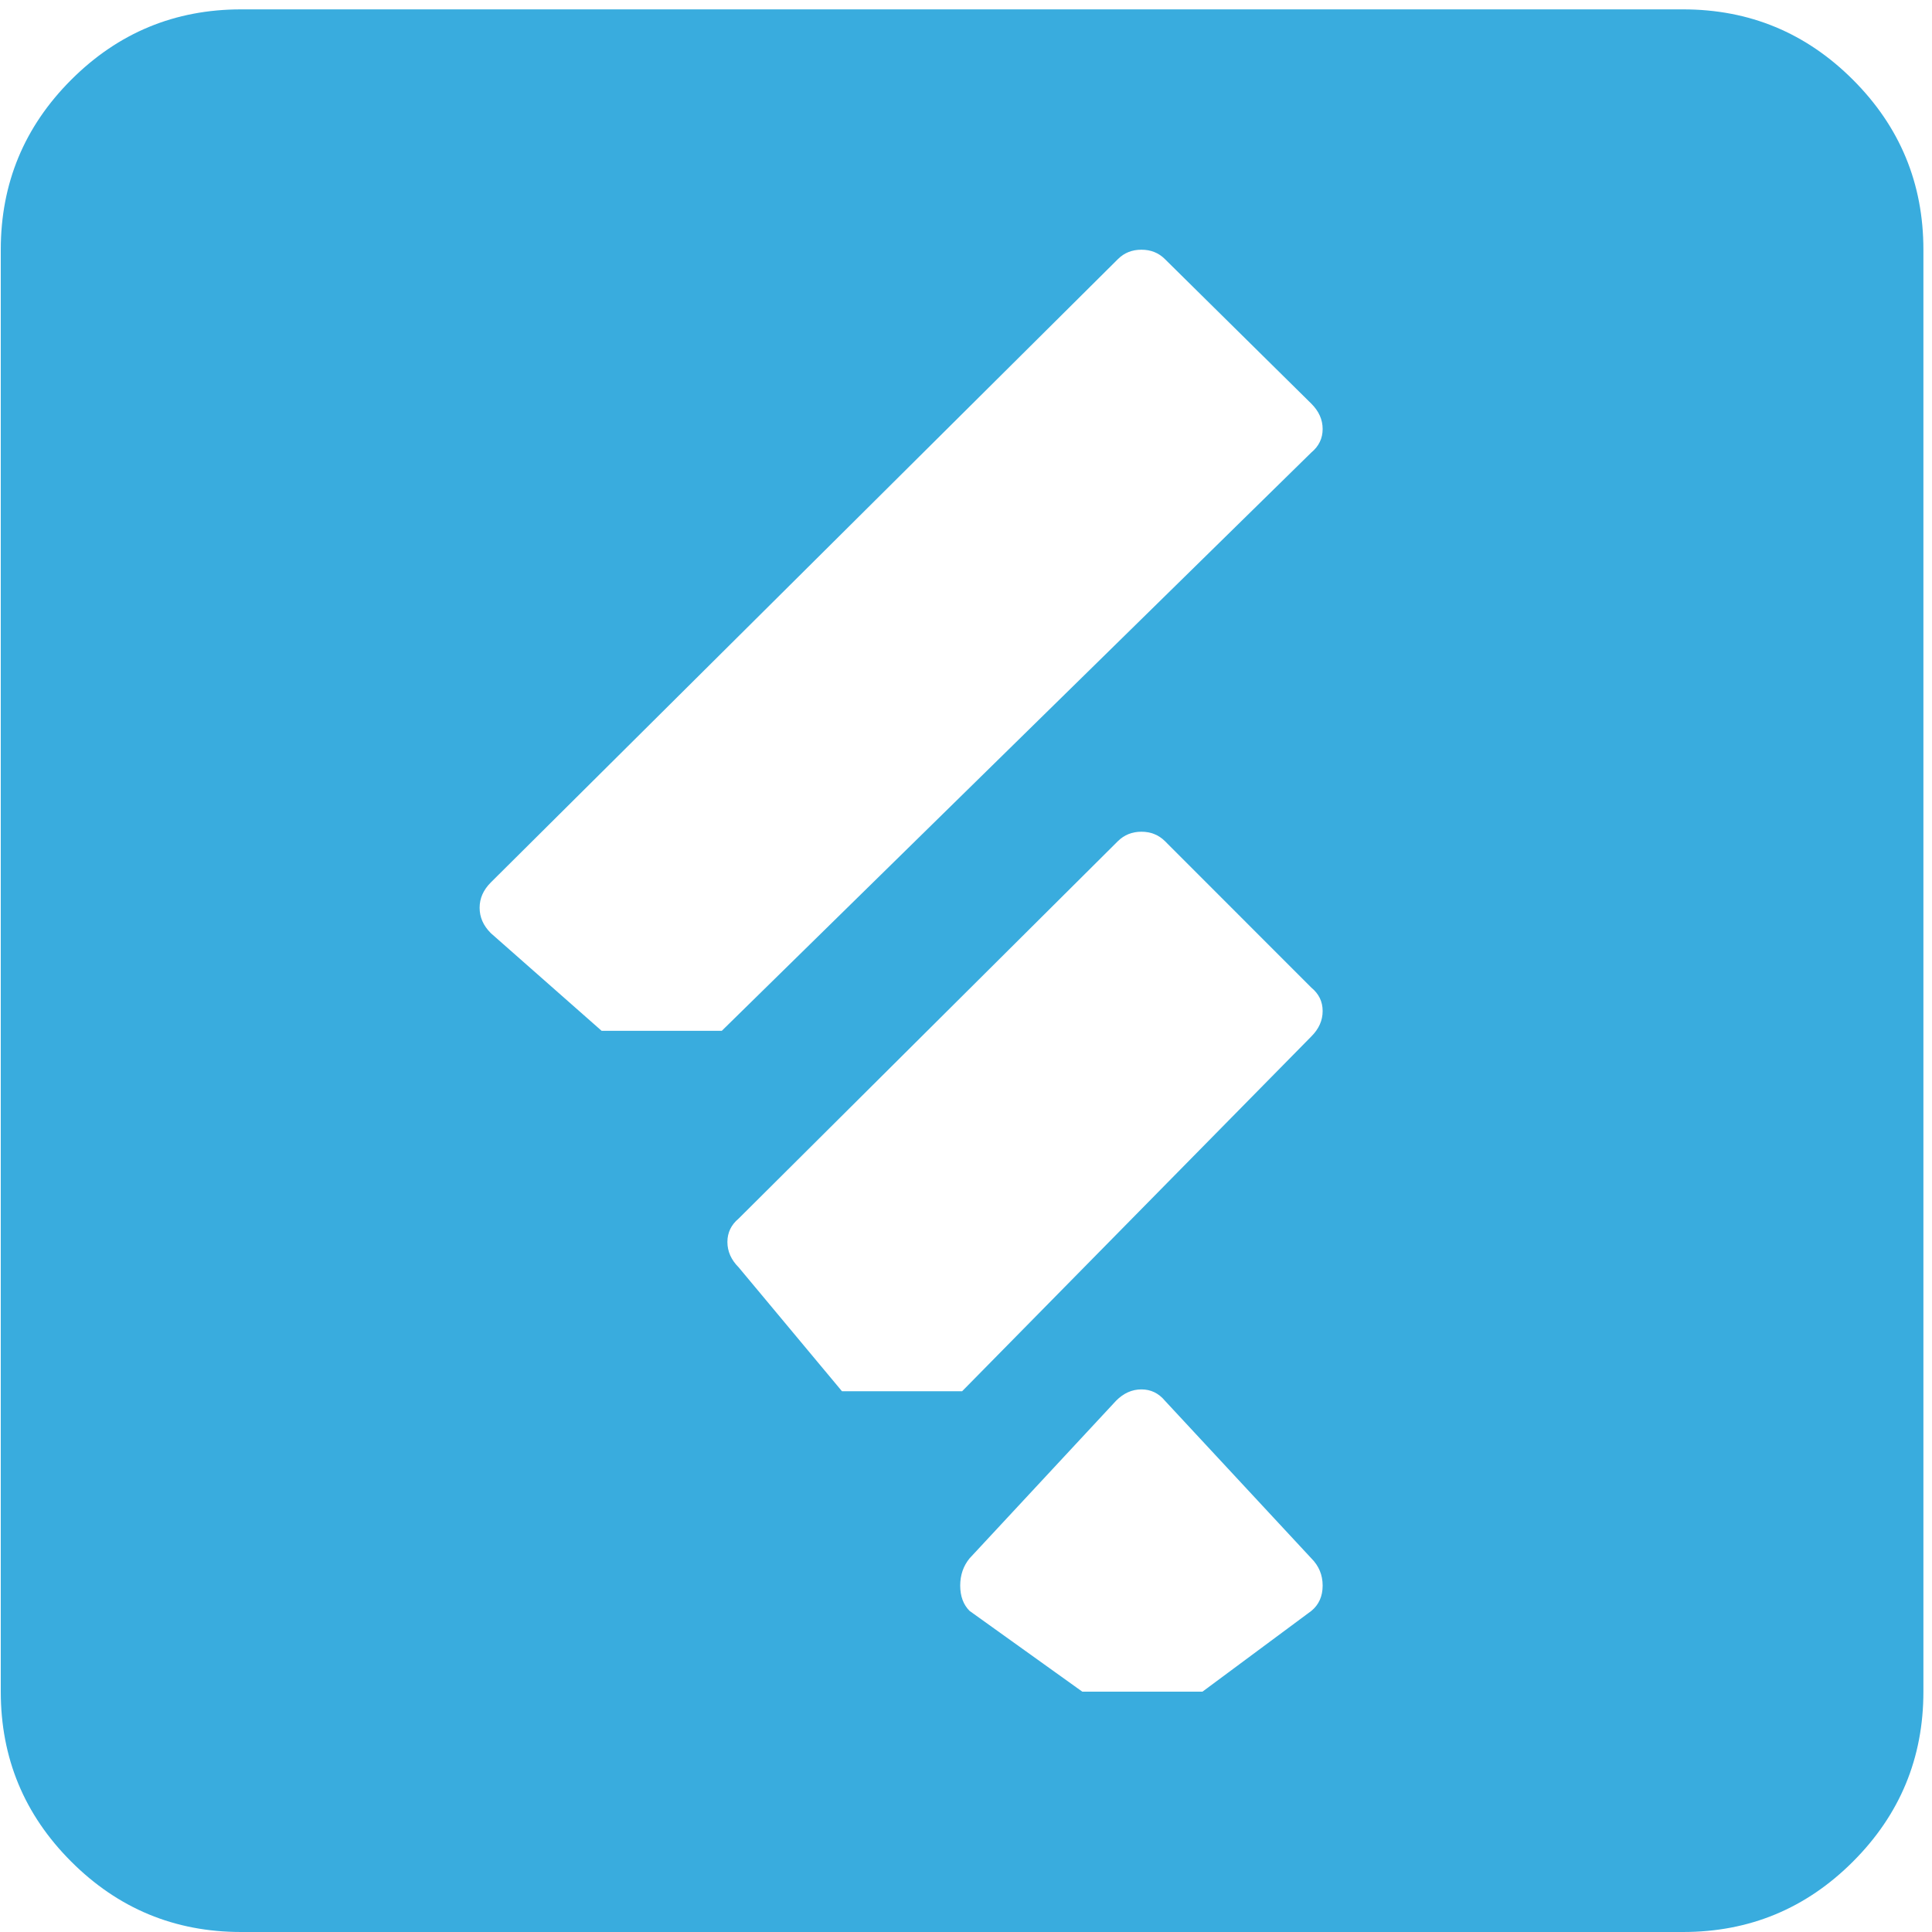
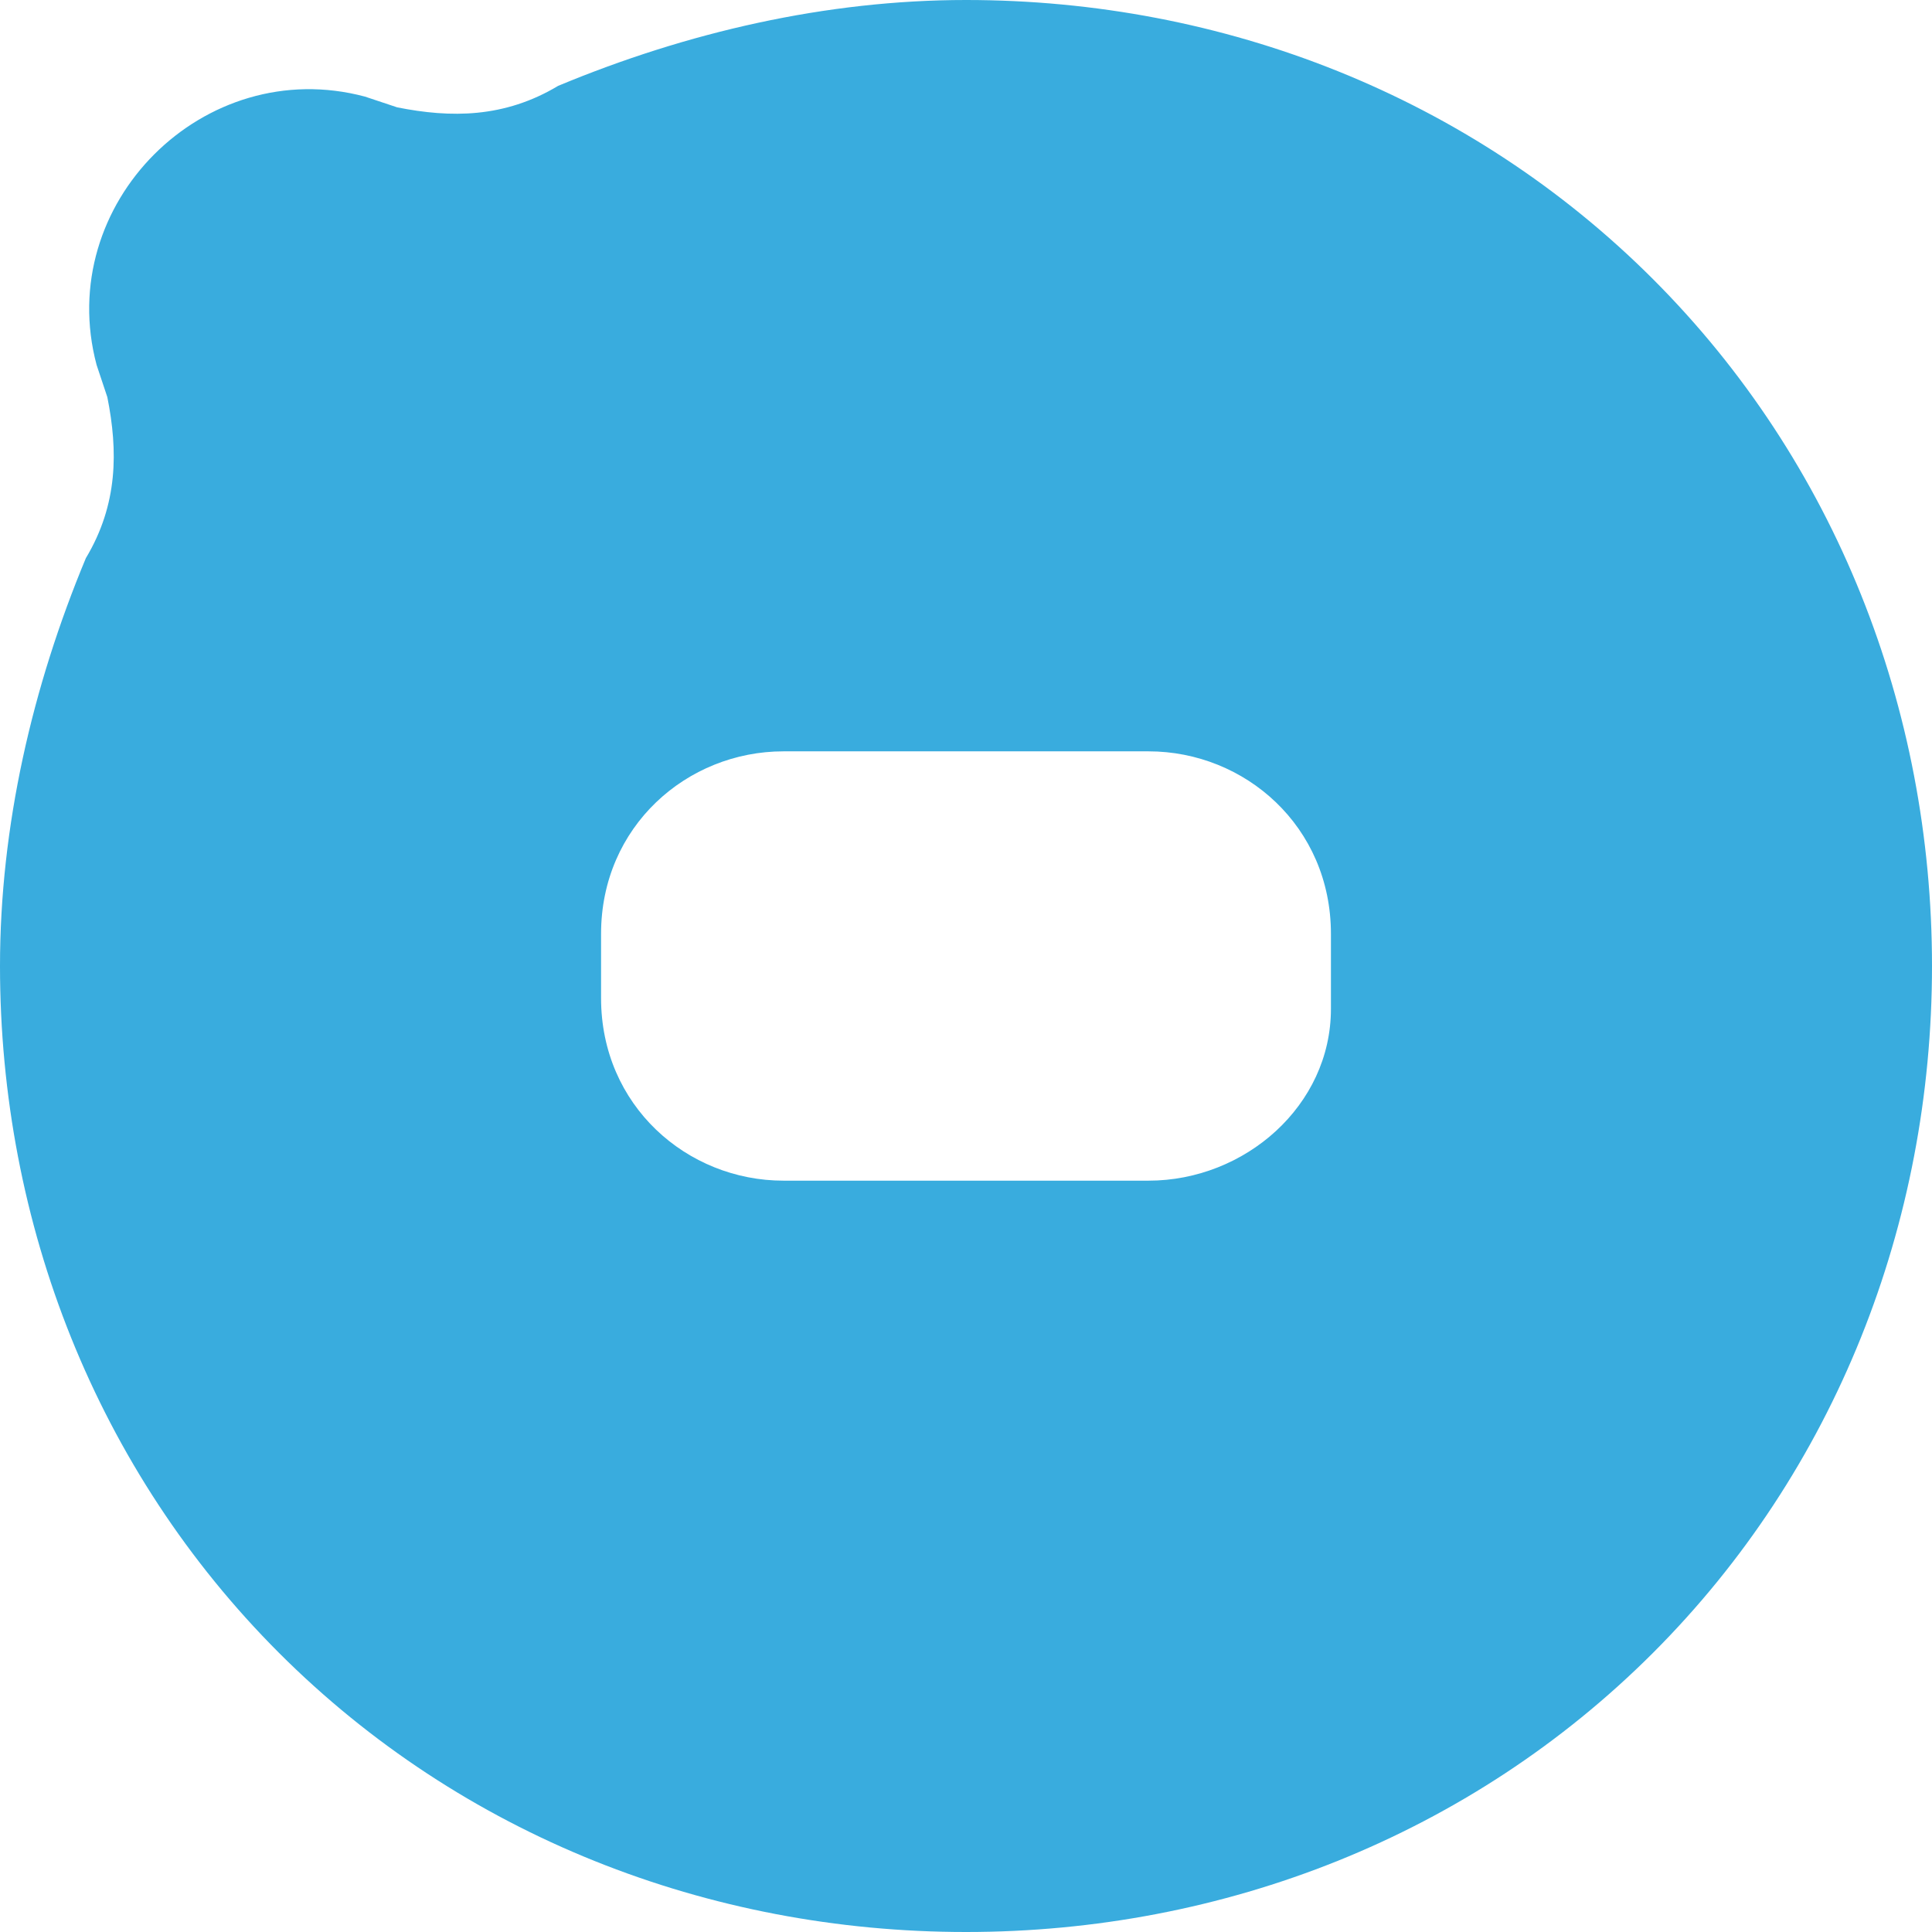
- <svg xmlns="http://www.w3.org/2000/svg" width="20px" height="20px" viewBox="0 0 20 20" version="1.1">
-   <defs />
-   <g id="Var-6-For-dev" stroke="none" stroke-width="1" fill="none" fill-rule="evenodd">
-     <g id="Display-4" transform="translate(-447, -6)" fill="#39ACDE" fill-rule="nonzero">
-       <g id="Group-14" transform="translate(0, -39)">
-         <g id="whh-feedlyalt" transform="translate(447, 45)">
-           <g id="Icon">
-             <path d="M17.423,20 L2.496,20 C1.809,20 1.223,19.757 0.737,19.271 C0.251,18.785 0.008,18.199 0.008,17.512 L0.008,2.585 C0.008,1.898 0.251,1.312 0.737,0.826 C1.223,0.34 1.809,0.097 2.496,0.097 L17.423,0.097 C18.11,0.097 18.696,0.34 19.182,0.826 C19.668,1.312 19.911,1.898 19.911,2.585 L19.911,17.512 C19.911,18.199 19.668,18.785 19.182,19.271 C18.696,19.757 18.11,20 17.423,20 Z M13.575,4.179 L12.059,2.682 C11.994,2.617 11.913,2.585 11.816,2.585 C11.719,2.585 11.638,2.617 11.573,2.682 L5.081,9.135 C5.003,9.213 4.965,9.3 4.965,9.397 C4.965,9.495 5.003,9.582 5.081,9.66 L6.228,10.671 L7.472,10.671 L13.575,4.684 C13.653,4.619 13.692,4.538 13.692,4.441 C13.692,4.344 13.653,4.257 13.575,4.179 Z M13.575,10.224 L12.059,8.707 C11.994,8.643 11.913,8.61 11.816,8.61 C11.719,8.61 11.638,8.643 11.573,8.707 L7.647,12.614 C7.569,12.679 7.53,12.76 7.53,12.857 C7.53,12.954 7.569,13.042 7.647,13.12 L8.716,14.402 L9.96,14.402 L13.575,10.729 C13.653,10.651 13.692,10.564 13.692,10.466 C13.692,10.369 13.653,10.288 13.575,10.224 Z M13.575,16.132 L12.059,14.5 C11.994,14.422 11.913,14.383 11.816,14.383 C11.719,14.383 11.631,14.422 11.554,14.5 L10.037,16.132 C9.973,16.21 9.94,16.304 9.94,16.414 C9.94,16.524 9.973,16.612 10.037,16.676 L11.204,17.512 L12.448,17.512 L13.575,16.676 C13.653,16.612 13.692,16.524 13.692,16.414 C13.692,16.304 13.653,16.21 13.575,16.132 Z" id="Icon-Shape" />
-             <rect id="Icon-Rectangle-path" fill-opacity="0" x="0" y="0" width="19.922" height="19.903" />
-           </g>
-         </g>
-       </g>
-     </g>
-   </g>
+ <svg xmlns="http://www.w3.org/2000/svg" version="1.1" width="20" height="20" id="Layer_1" x="0px" y="0px" viewBox="0 0 18 18" style="enable-background:new 0 0 18 18;" xml:space="preserve">
+   <style type="text/css">
+ 	.st0{fill:#39ACDE;}
+ </style>
+   <path class="st0" d="M18,9c0-2.4-0.9-4.7-2.6-6.4C13.7,0.9,11.4,0,9,0C7.7,0,6.4,0.3,5.2,0.8C4.7,1.1,4.2,1.1,3.7,1L3.4,0.9  c-1.5-0.4-2.9,1-2.5,2.5L1,3.7c0.1,0.5,0.1,1-0.2,1.5C0.3,6.4,0,7.7,0,9c0,2.4,0.9,4.7,2.6,6.4C4.3,17.1,6.6,18,9,18  c2.4,0,4.7-0.9,6.4-2.6C17.1,13.7,18,11.4,18,9z M10.7,11H7.3c-0.9,0-1.7-0.7-1.7-1.7V8.7C5.6,7.7,6.4,7,7.3,7h3.4  c0.9,0,1.7,0.7,1.7,1.7v0.7C12.4,10.3,11.6,11,10.7,11z" />
</svg>
